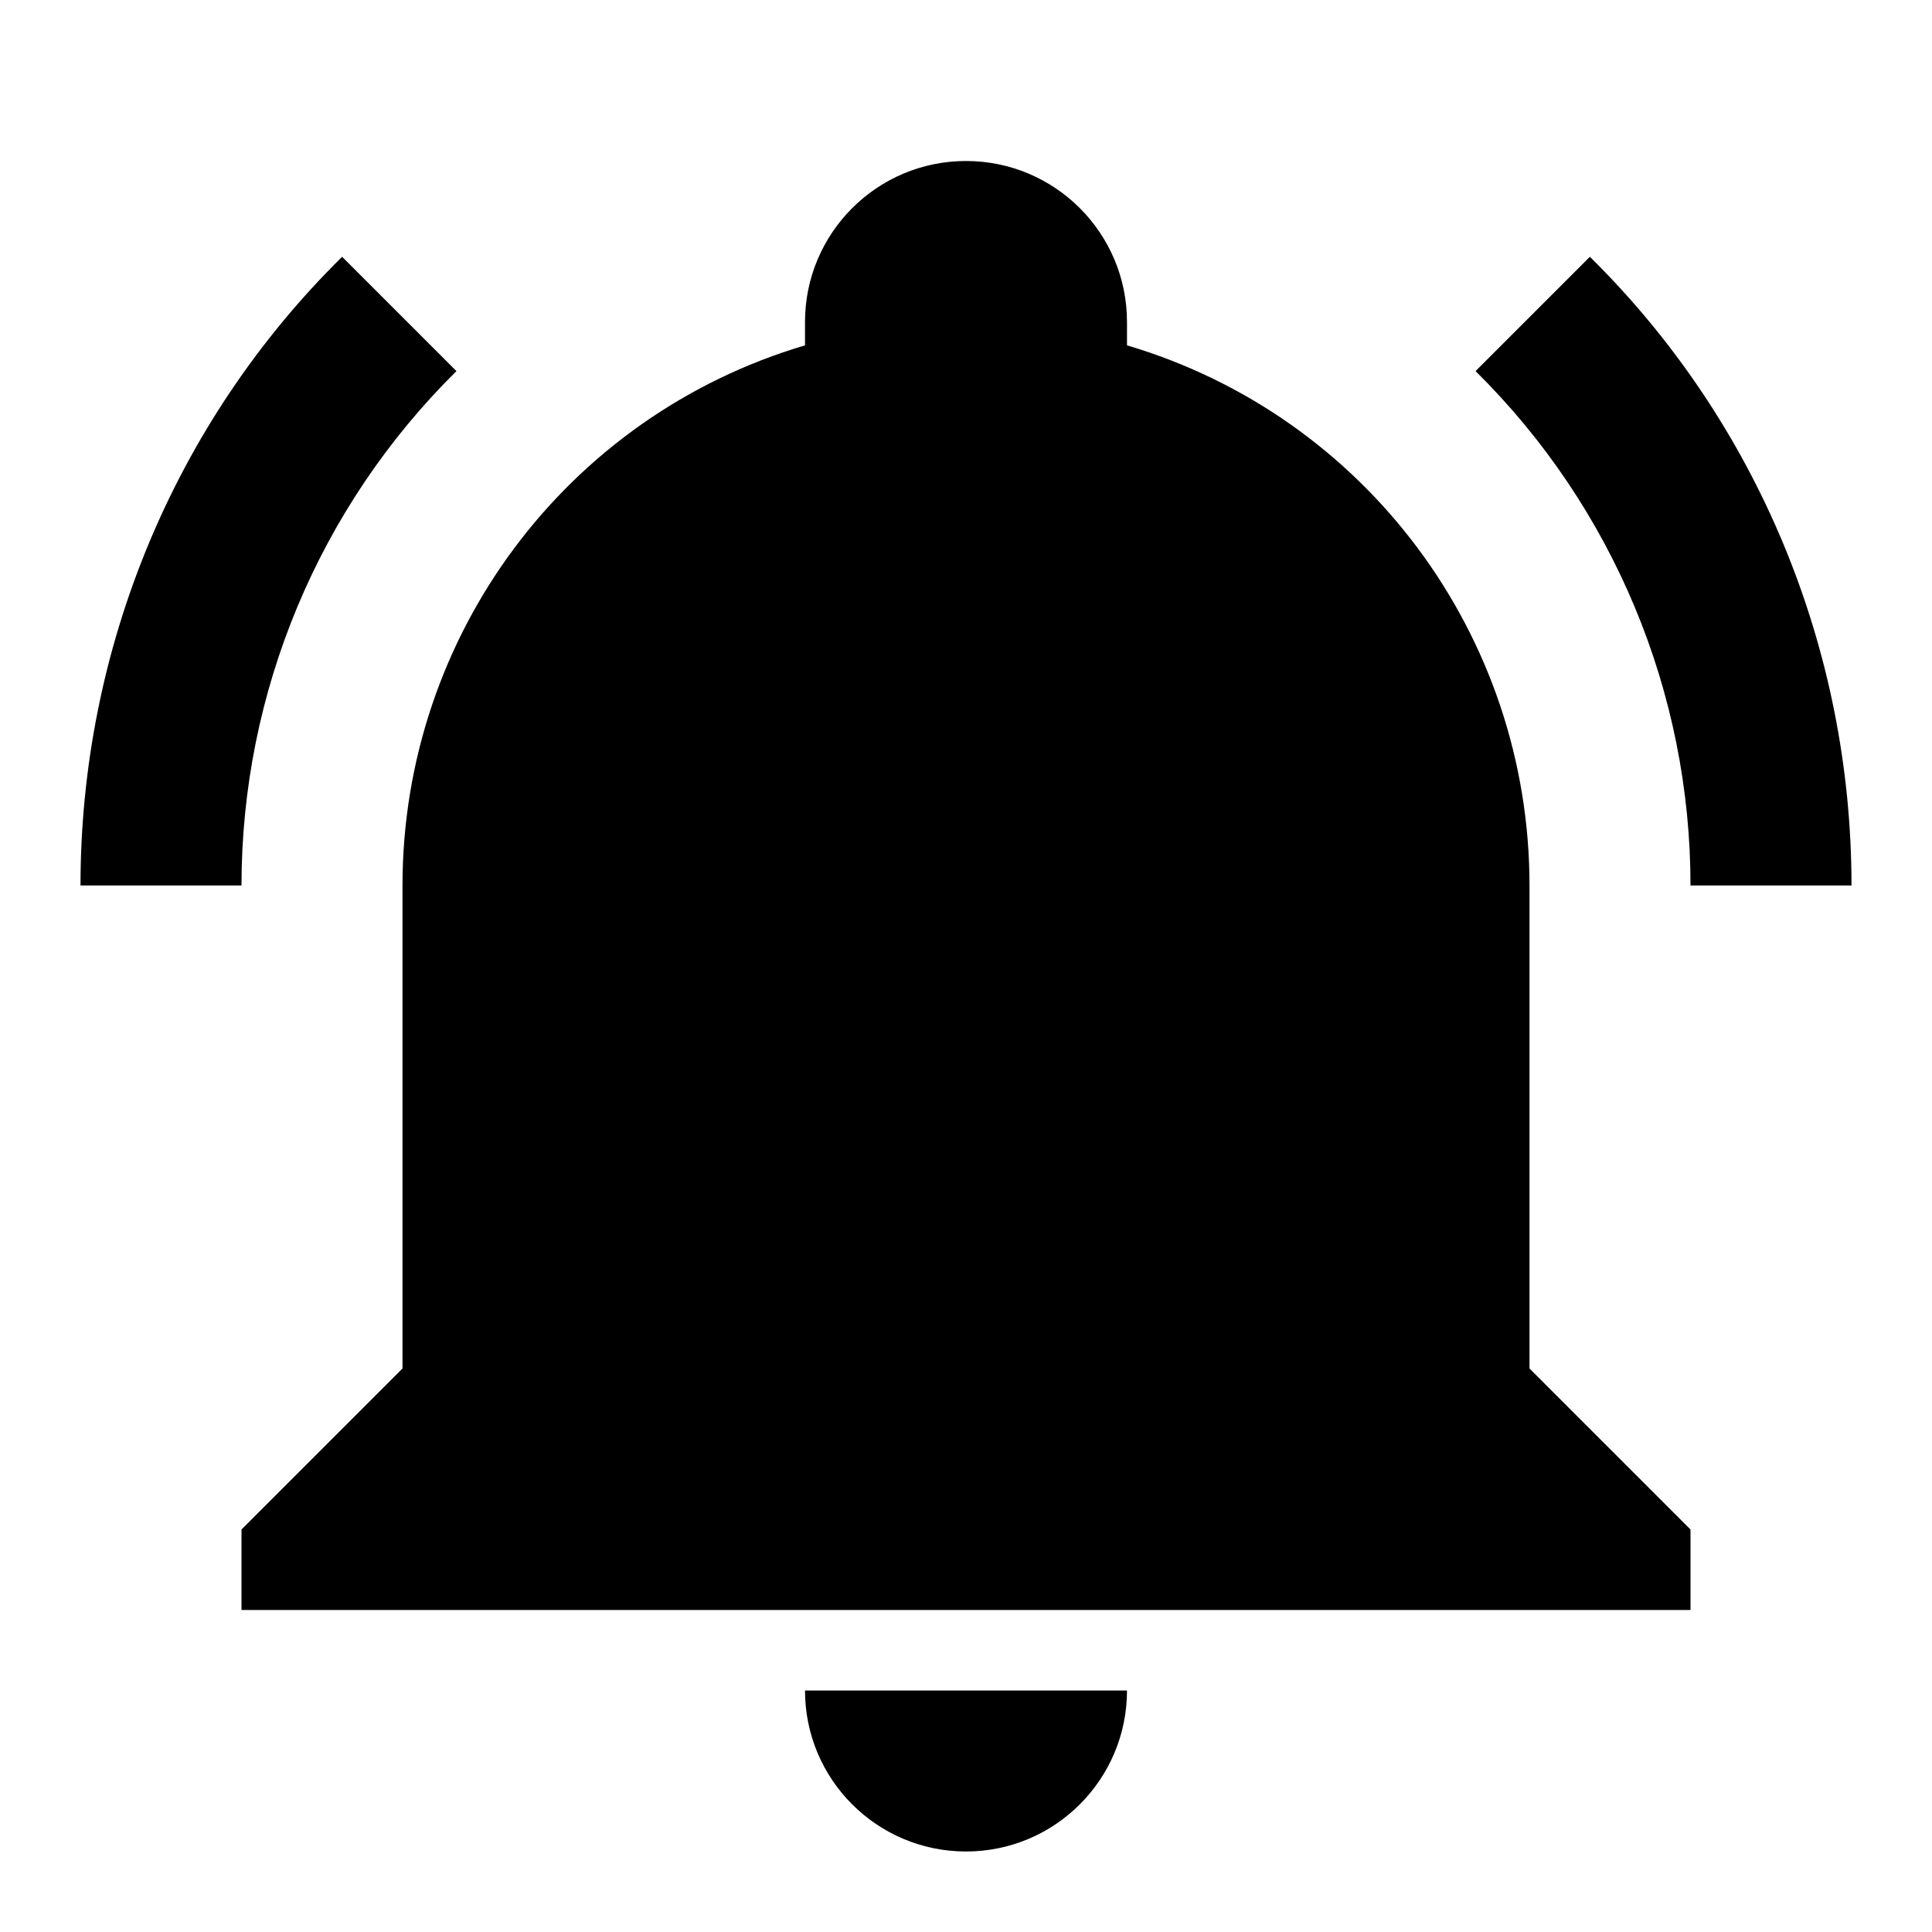
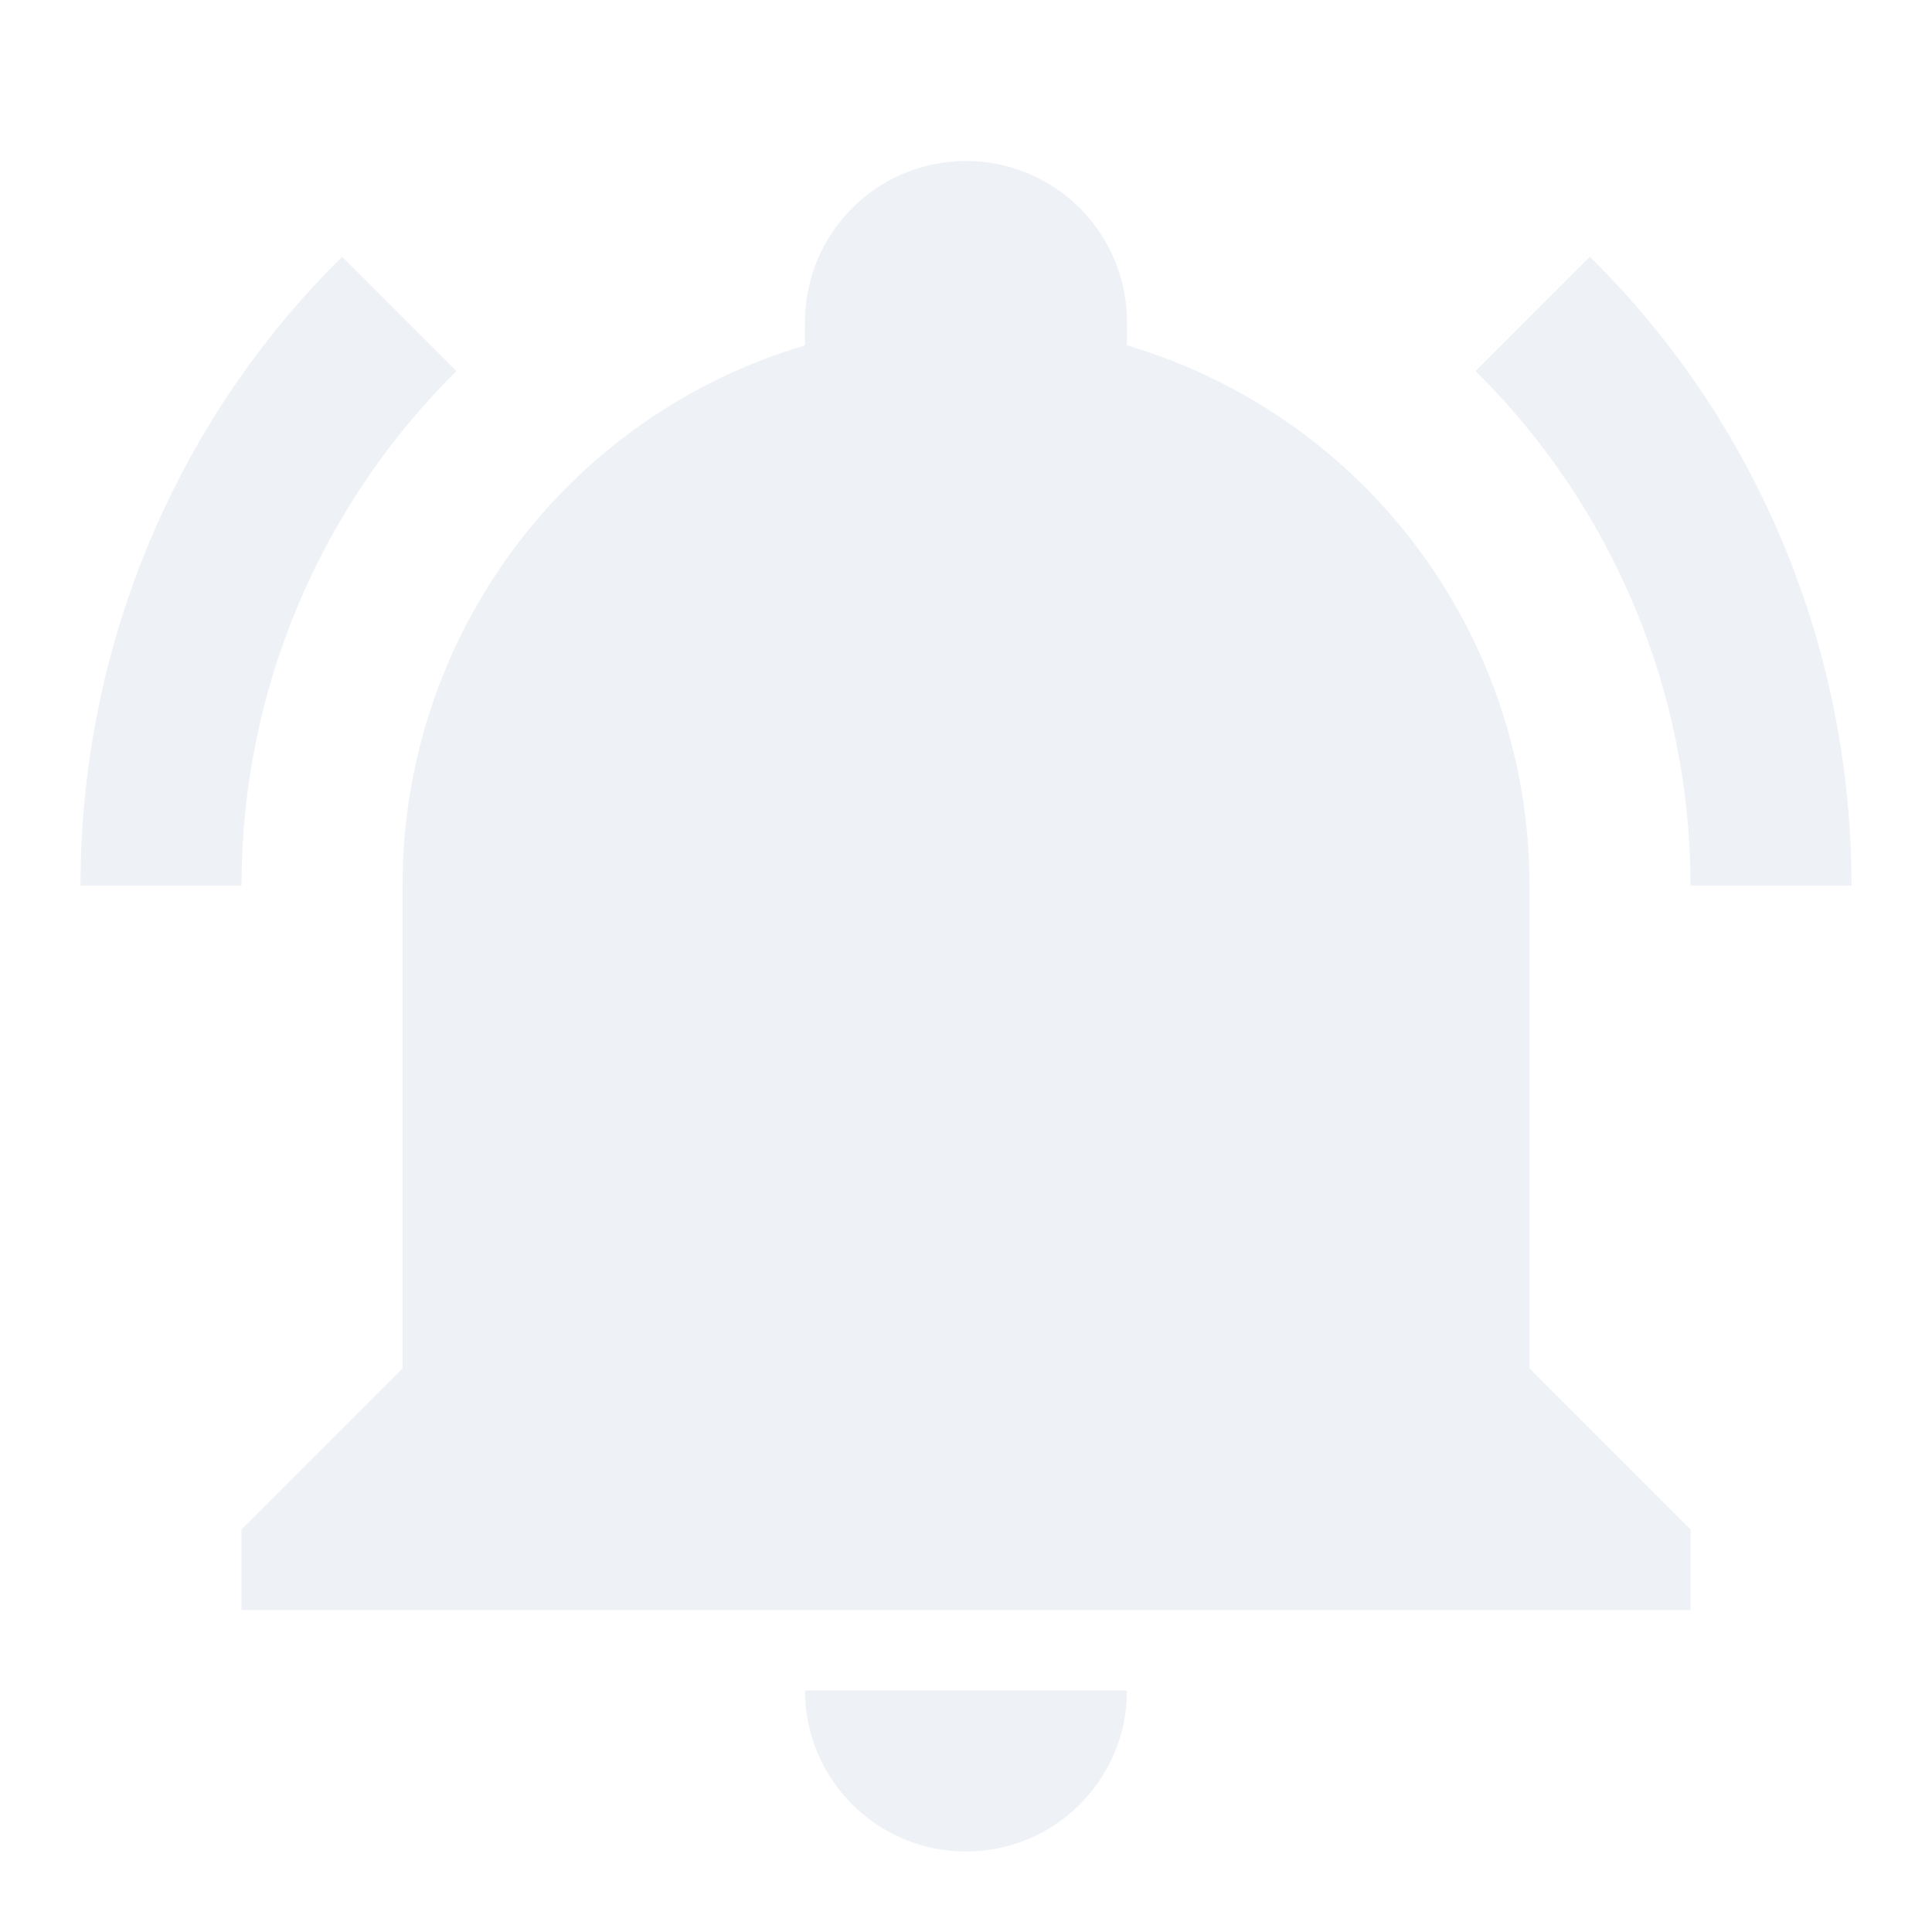
<svg xmlns="http://www.w3.org/2000/svg" viewBox="0 0 24 24">
-   <path d="M21,19V20H3V19L5,17V11C5,7.9 7.03,5.17 10,4.29C10,4.19 10,4.1 10,4A2,2 0 0,1 12,2A2,2 0 0,1 14,4C14,4.1 14,4.19 14,4.29C16.97,5.17 19,7.9 19,11V17L21,19M14,21A2,2 0 0,1 12,23A2,2 0 0,1 10,21M19.75,3.19L18.33,4.61C20.04,6.3 21,8.6 21,11H23C23,8.07 21.84,5.25 19.75,3.19M1,11H3C3,8.6 3.96,6.3 5.67,4.61L4.25,3.19C2.16,5.25 1,8.07 1,11Z" />
+   <path fill="#e2e8f098" d="M21,19V20H3V19L5,17V11C5,7.9 7.03,5.17 10,4.29C10,4.19 10,4.1 10,4A2,2 0 0,1 12,2A2,2 0 0,1 14,4C14,4.1 14,4.19 14,4.29C16.97,5.17 19,7.9 19,11V17L21,19M14,21A2,2 0 0,1 12,23A2,2 0 0,1 10,21M19.75,3.19L18.33,4.61C20.04,6.3 21,8.6 21,11H23C23,8.07 21.84,5.25 19.75,3.19M1,11H3C3,8.6 3.96,6.3 5.67,4.61L4.25,3.19C2.16,5.25 1,8.07 1,11Z" />
</svg>
